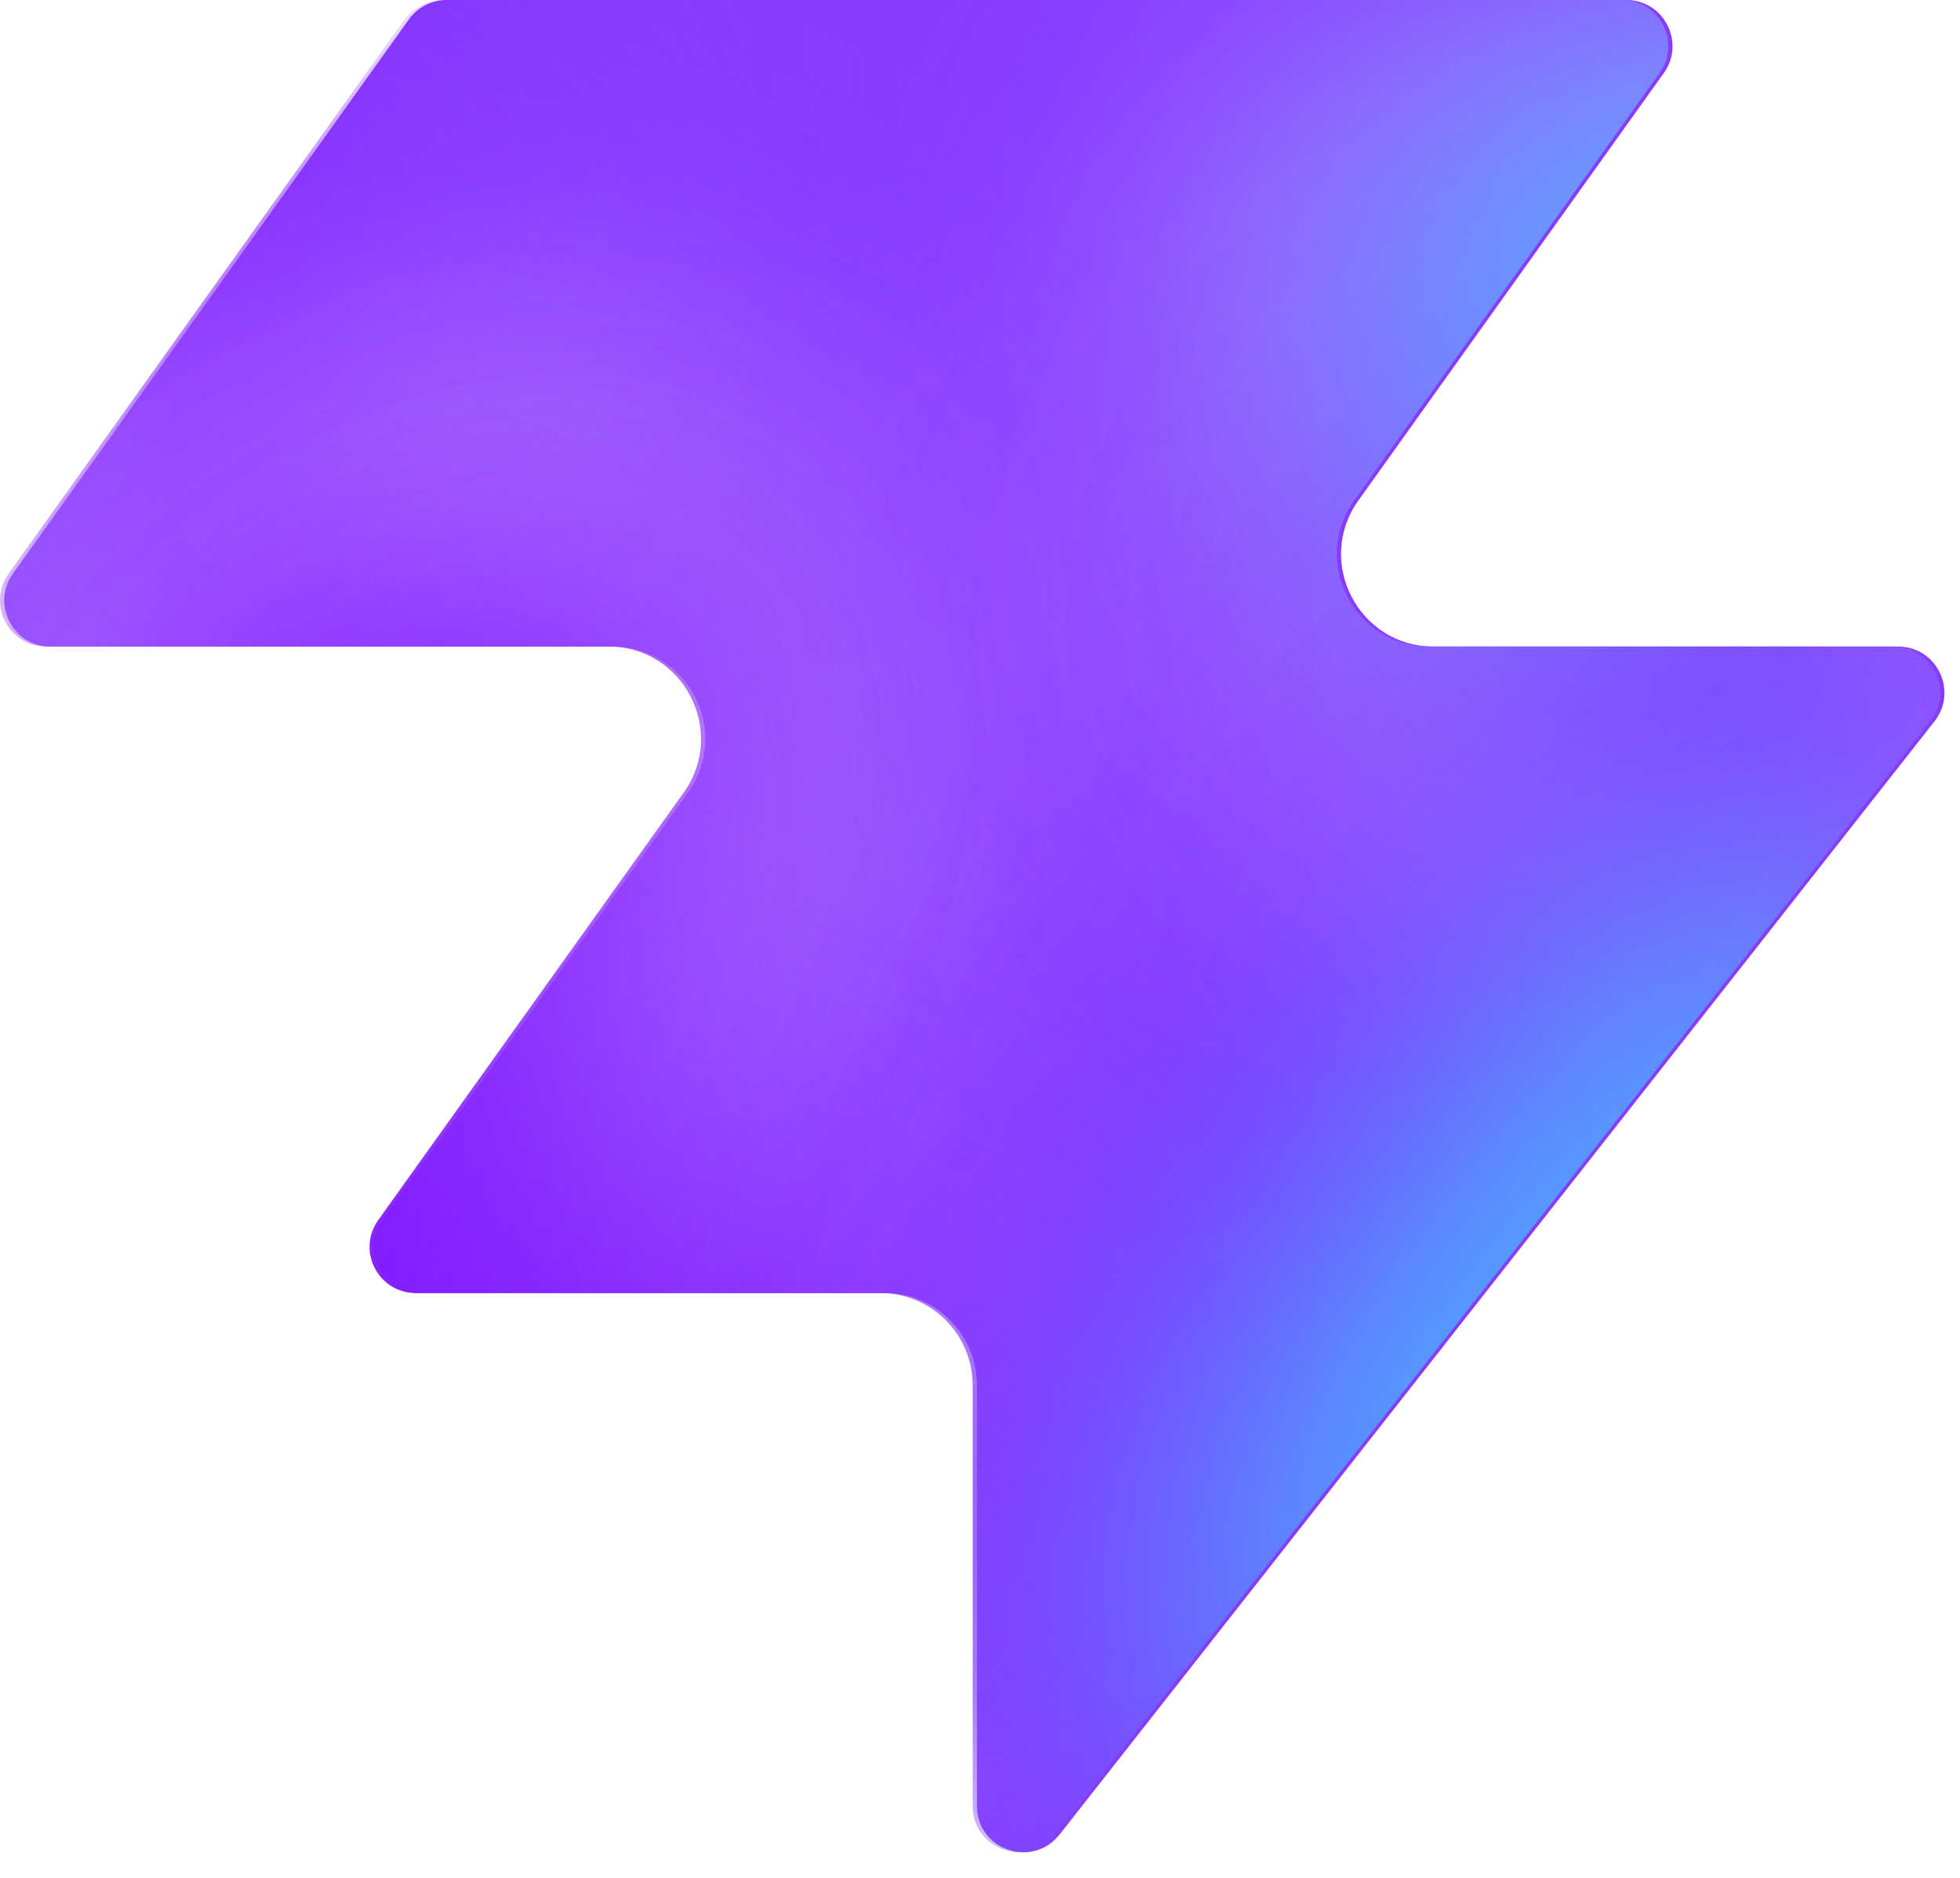
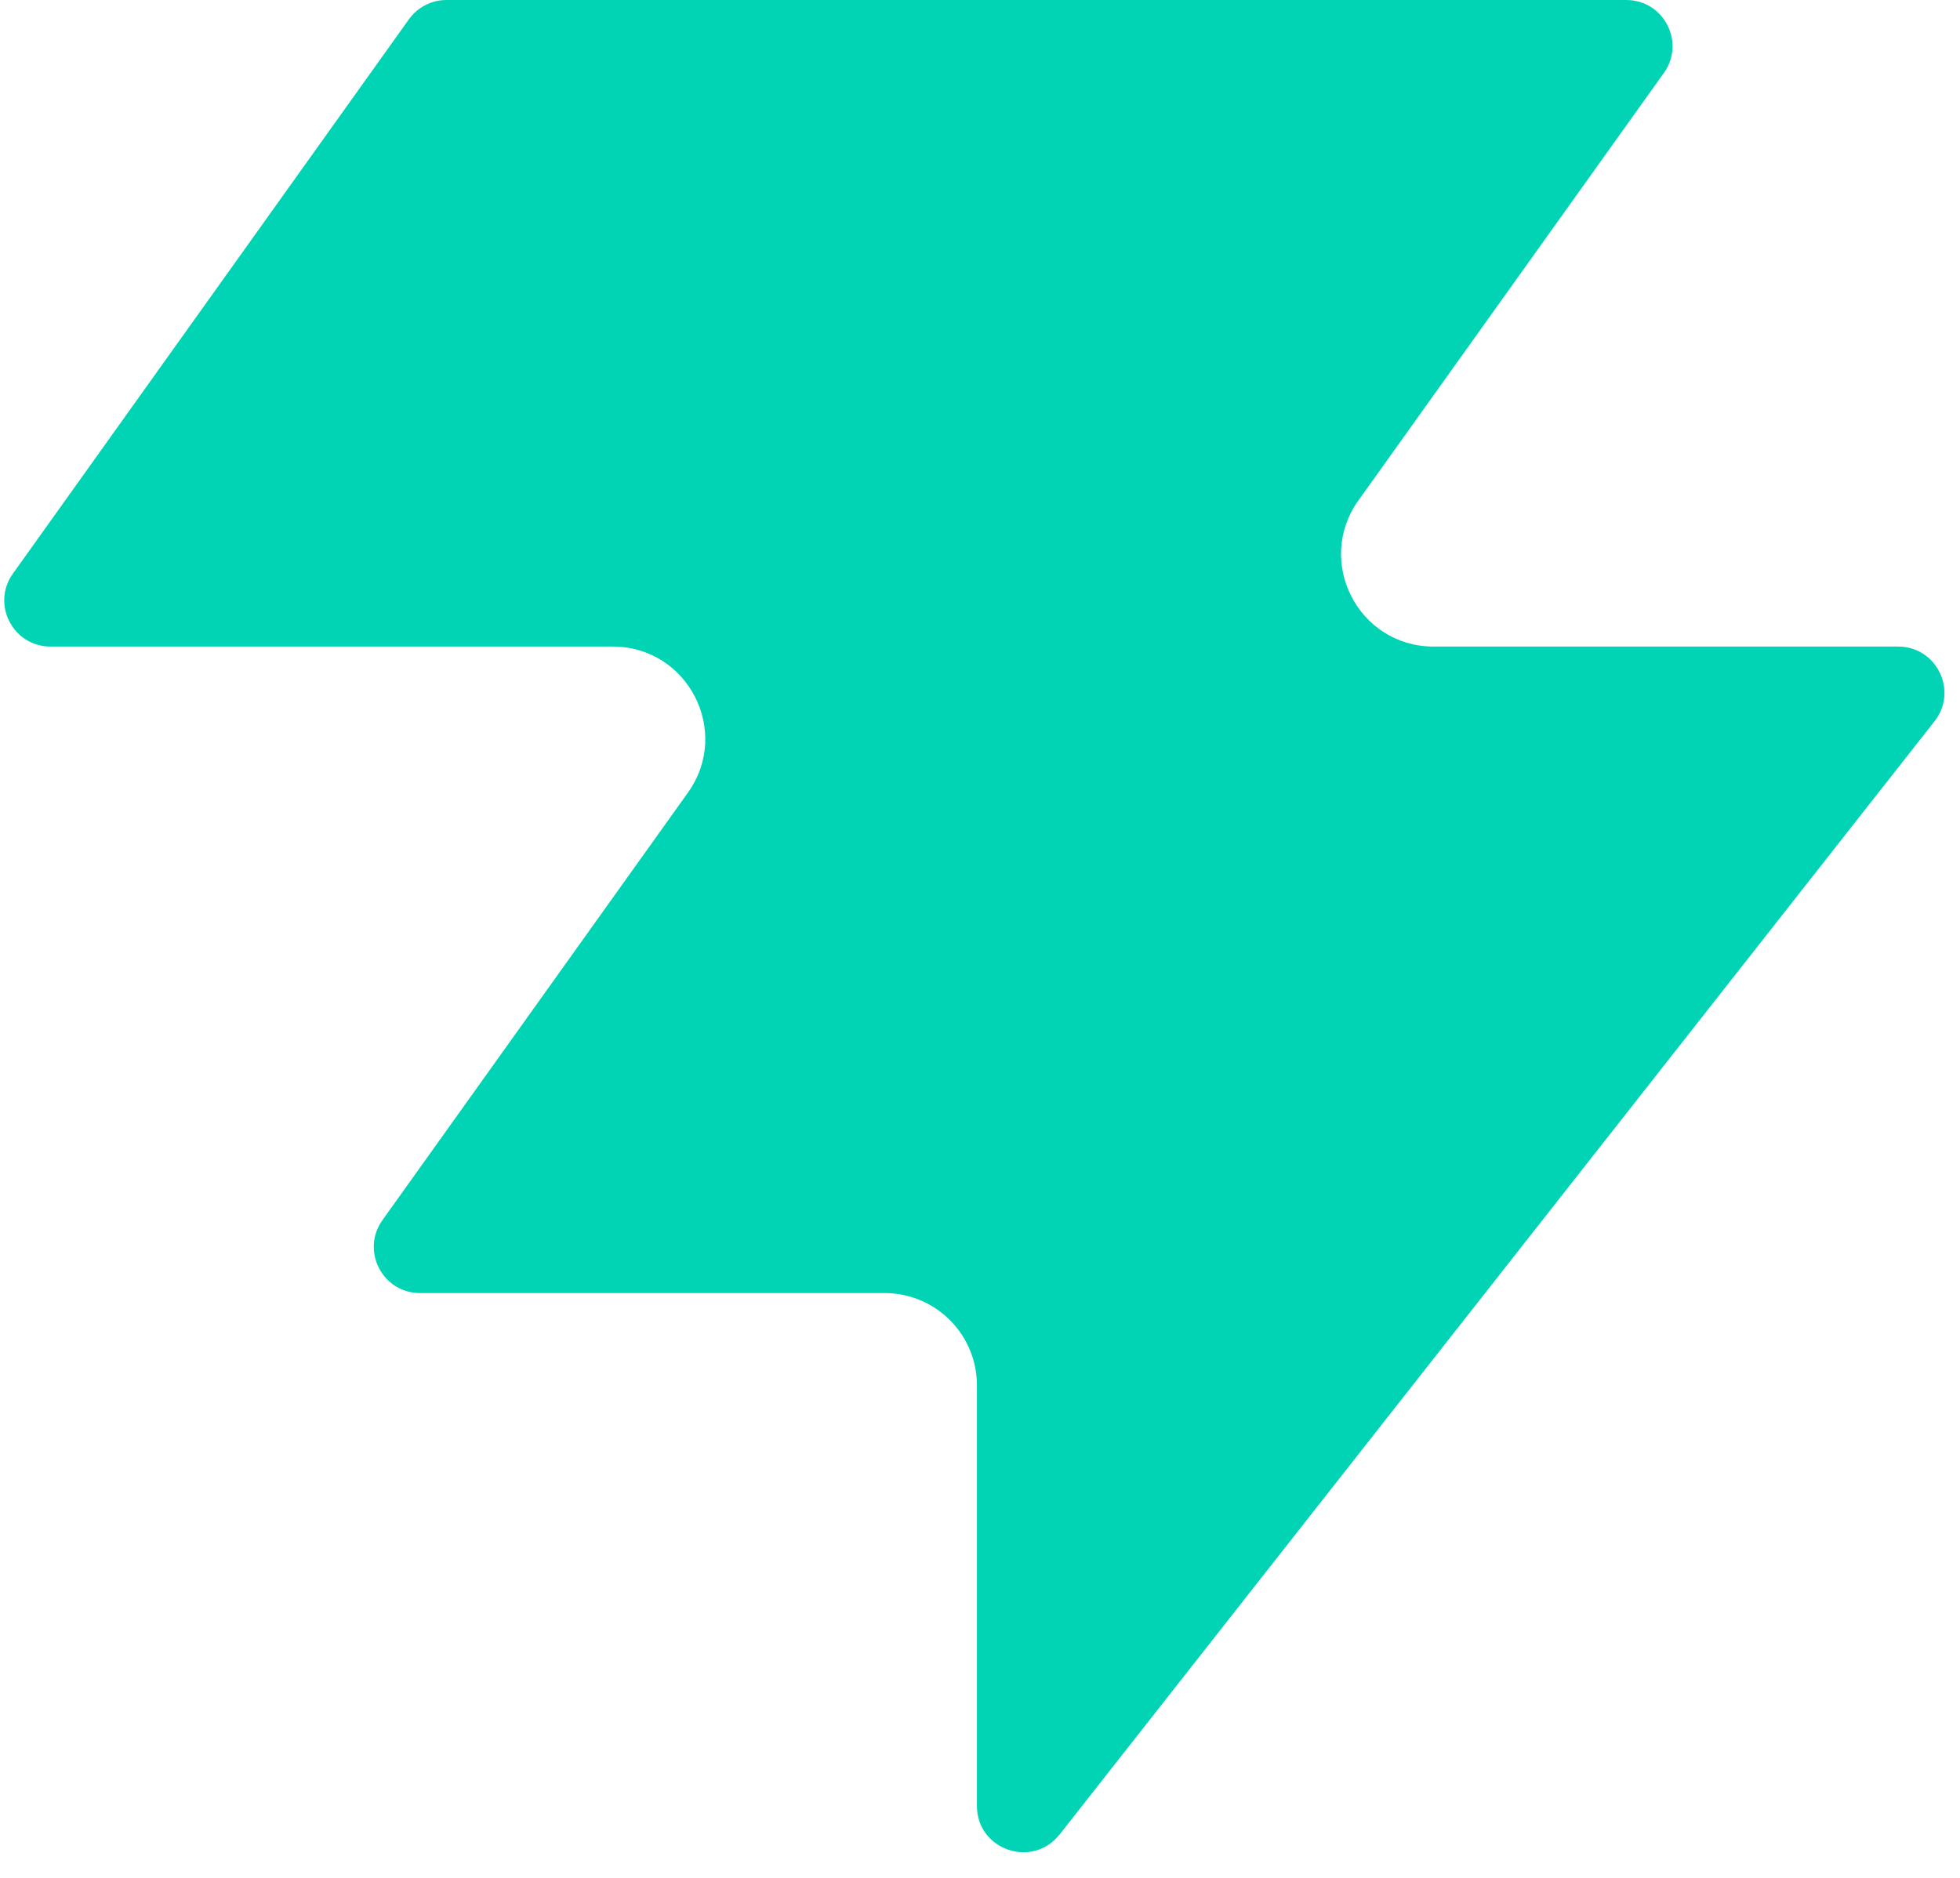
<svg xmlns="http://www.w3.org/2000/svg" width="48" height="46" fill="none" viewBox="0 0 48 46">
-   <path fill="#863bff" d="M25.946 44.938c-.664.845-2.021.375-2.021-.698V33.937a2.26 2.26 0 0 0-2.262-2.262H10.287c-.92 0-1.456-1.04-.92-1.788l7.48-10.471c1.07-1.497 0-3.578-1.842-3.578H1.237c-.92 0-1.456-1.04-.92-1.788L10.013.474c.214-.297.556-.474.92-.474h28.894c.92 0 1.456 1.04.92 1.788l-7.48 10.471c-1.07 1.498 0 3.579 1.842 3.579h11.377c.943 0 1.473 1.088.89 1.83L25.947 44.94z" style="fill:#863bff;fill:color(display-p3 .525 .23 1);fill-opacity:1" />
-   <mask id="a" width="48" height="46" x="0" y="0" maskUnits="userSpaceOnUse" style="mask-type:alpha">
-     <path fill="#000" d="M25.842 44.938c-.664.844-2.021.375-2.021-.698V33.937a2.26 2.26 0 0 0-2.262-2.262H10.183c-.92 0-1.456-1.04-.92-1.788l7.48-10.471c1.07-1.498 0-3.579-1.842-3.579H1.133c-.92 0-1.456-1.04-.92-1.787L9.91.473c.214-.297.556-.474.92-.474h28.894c.92 0 1.456 1.04.92 1.788l-7.48 10.471c-1.07 1.498 0 3.578 1.842 3.578h11.377c.943 0 1.473 1.088.89 1.832L25.843 44.94z" style="fill:#000;fill-opacity:1" />
+   <path fill="#00D4B4" d="M25.946 44.938c-.664.845-2.021.375-2.021-.698V33.937a2.26 2.26 0 0 0-2.262-2.262H10.287c-.92 0-1.456-1.04-.92-1.788l7.48-10.471c1.07-1.497 0-3.578-1.842-3.578H1.237c-.92 0-1.456-1.04-.92-1.788L10.013.474c.214-.297.556-.474.92-.474h28.894c.92 0 1.456 1.04.92 1.788l-7.48 10.471c-1.07 1.498 0 3.579 1.842 3.579h11.377c.943 0 1.473 1.088.89 1.83L25.947 44.94z" />
+   <mask id="a" width="48" height="46" x="0" y="0" maskUnits="userSpaceOnUse">
+     <path fill="#000" d="M25.842 44.938c-.664.844-2.021.375-2.021-.698V33.937a2.26 2.26 0 0 0-2.262-2.262H10.183c-.92 0-1.456-1.04-.92-1.788l7.48-10.471c1.07-1.498 0-3.579-1.842-3.579H1.133c-.92 0-1.456-1.04-.92-1.787L9.91.473c.214-.297.556-.474.92-.474h28.894c.92 0 1.456 1.04.92 1.788l-7.48 10.471c-1.07 1.498 0 3.578 1.842 3.578h11.377c.943 0 1.473 1.088.89 1.832L25.843 44.94z" />
  </mask>
  <g mask="url(#a)">
    <g filter="url(#b)">
-       <ellipse cx="5.508" cy="14.704" fill="#ede6ff" rx="5.508" ry="14.704" style="fill:#ede6ff;fill:color(display-p3 .927 .903 1);fill-opacity:1" transform="matrix(.00324 1 1 -.00324 -4.47 31.516)" />
+       <ellipse cx="5.508" cy="14.704" fill="#E6FAF5" rx="5.508" ry="14.704" transform="matrix(.00324 1 1 -.00324 -4.47 31.516)" />
    </g>
    <g filter="url(#c)">
-       <ellipse cx="10.399" cy="29.851" fill="#ede6ff" rx="10.399" ry="29.851" style="fill:#ede6ff;fill:color(display-p3 .927 .903 1);fill-opacity:1" transform="matrix(.00324 1 1 -.00324 -39.328 7.883)" />
+       <ellipse cx="10.399" cy="29.851" fill="#E6FAF5" rx="10.399" ry="29.851" transform="matrix(.00324 1 1 -.00324 -39.328 7.883)" />
    </g>
    <g filter="url(#d)">
-       <ellipse cx="5.508" cy="30.487" fill="#7e14ff" rx="5.508" ry="30.487" style="fill:#7e14ff;fill:color(display-p3 .492 .077 1);fill-opacity:1" transform="rotate(89.814 -25.913 -14.639)scale(1 -1)" />
+       <ellipse cx="5.508" cy="30.487" fill="#00A88F" rx="5.508" ry="30.487" transform="rotate(89.814 -25.913 -14.639)scale(1 -1)" />
    </g>
    <g filter="url(#e)">
-       <ellipse cx="5.508" cy="30.599" fill="#7e14ff" rx="5.508" ry="30.599" style="fill:#7e14ff;fill:color(display-p3 .492 .077 1);fill-opacity:1" transform="rotate(89.814 -32.644 -3.334)scale(1 -1)" />
+       <ellipse cx="5.508" cy="30.599" fill="#00A88F" rx="5.508" ry="30.599" transform="rotate(89.814 -32.644 -3.334)scale(1 -1)" />
    </g>
    <g filter="url(#f)">
-       <ellipse cx="5.508" cy="30.599" fill="#7e14ff" rx="5.508" ry="30.599" style="fill:#7e14ff;fill:color(display-p3 .492 .077 1);fill-opacity:1" transform="matrix(.00324 1 1 -.00324 -34.34 30.47)" />
+       <ellipse cx="5.508" cy="30.599" fill="#00A88F" rx="5.508" ry="30.599" transform="matrix(.00324 1 1 -.00324 -34.34 30.47)" />
    </g>
    <g filter="url(#g)">
-       <ellipse cx="14.072" cy="22.078" fill="#ede6ff" rx="14.072" ry="22.078" style="fill:#ede6ff;fill:color(display-p3 .927 .903 1);fill-opacity:1" transform="rotate(93.35 24.506 48.493)scale(-1 1)" />
+       <ellipse cx="14.072" cy="22.078" fill="#E6FAF5" rx="14.072" ry="22.078" transform="rotate(93.35 24.506 48.493)scale(-1 1)" />
    </g>
    <g filter="url(#h)">
-       <ellipse cx="3.47" cy="21.501" fill="#7e14ff" rx="3.47" ry="21.501" style="fill:#7e14ff;fill:color(display-p3 .492 .077 1);fill-opacity:1" transform="rotate(89.009 28.708 47.59)scale(-1 1)" />
+       <ellipse cx="3.47" cy="21.501" fill="#00A88F" rx="3.47" ry="21.501" transform="rotate(89.009 28.708 47.59)scale(-1 1)" />
    </g>
    <g filter="url(#i)">
-       <ellipse cx="3.47" cy="21.501" fill="#7e14ff" rx="3.47" ry="21.501" style="fill:#7e14ff;fill:color(display-p3 .492 .077 1);fill-opacity:1" transform="rotate(89.009 28.708 47.59)scale(-1 1)" />
+       <ellipse cx="3.47" cy="21.501" fill="#00A88F" rx="3.47" ry="21.501" transform="rotate(89.009 28.708 47.59)scale(-1 1)" />
    </g>
    <g filter="url(#j)">
-       <ellipse cx=".387" cy="8.972" fill="#7e14ff" rx="4.407" ry="29.108" style="fill:#7e14ff;fill:color(display-p3 .492 .077 1);fill-opacity:1" transform="rotate(39.51 .387 8.972)" />
+       <ellipse cx=".387" cy="8.972" fill="#00A88F" rx="4.407" ry="29.108" transform="rotate(39.51 .387 8.972)" />
    </g>
    <g filter="url(#k)">
-       <ellipse cx="47.523" cy="-6.092" fill="#7e14ff" rx="4.407" ry="29.108" style="fill:#7e14ff;fill:color(display-p3 .492 .077 1);fill-opacity:1" transform="rotate(37.892 47.523 -6.092)" />
+       <ellipse cx="47.523" cy="-6.092" fill="#00A88F" rx="4.407" ry="29.108" transform="rotate(37.892 47.523 -6.092)" />
    </g>
    <g filter="url(#l)">
-       <ellipse cx="41.412" cy="6.333" fill="#47bfff" rx="5.971" ry="9.665" style="fill:#47bfff;fill:color(display-p3 .28 .748 1);fill-opacity:1" transform="rotate(37.892 41.412 6.333)" />
+       <ellipse cx="41.412" cy="6.333" fill="#007A68" rx="5.971" ry="9.665" transform="rotate(37.892 41.412 6.333)" />
    </g>
    <g filter="url(#m)">
-       <ellipse cx="-1.879" cy="38.332" fill="#7e14ff" rx="4.407" ry="29.108" style="fill:#7e14ff;fill:color(display-p3 .492 .077 1);fill-opacity:1" transform="rotate(37.892 -1.88 38.332)" />
+       <ellipse cx="-1.879" cy="38.332" fill="#00A88F" rx="4.407" ry="29.108" transform="rotate(37.892 -1.88 38.332)" />
    </g>
    <g filter="url(#n)">
-       <ellipse cx="-1.879" cy="38.332" fill="#7e14ff" rx="4.407" ry="29.108" style="fill:#7e14ff;fill:color(display-p3 .492 .077 1);fill-opacity:1" transform="rotate(37.892 -1.88 38.332)" />
+       <ellipse cx="-1.879" cy="38.332" fill="#00A88F" rx="4.407" ry="29.108" transform="rotate(37.892 -1.88 38.332)" />
    </g>
    <g filter="url(#o)">
-       <ellipse cx="35.651" cy="29.907" fill="#7e14ff" rx="4.407" ry="29.108" style="fill:#7e14ff;fill:color(display-p3 .492 .077 1);fill-opacity:1" transform="rotate(37.892 35.651 29.907)" />
+       <ellipse cx="35.651" cy="29.907" fill="#00A88F" rx="4.407" ry="29.108" transform="rotate(37.892 35.651 29.907)" />
    </g>
    <g filter="url(#p)">
-       <ellipse cx="38.418" cy="32.4" fill="#47bfff" rx="5.971" ry="15.297" style="fill:#47bfff;fill:color(display-p3 .28 .748 1);fill-opacity:1" transform="rotate(37.892 38.418 32.4)" />
+       <ellipse cx="38.418" cy="32.4" fill="#007A68" rx="5.971" ry="15.297" transform="rotate(37.892 38.418 32.4)" />
    </g>
  </g>
  <defs>
    <filter id="b" width="60.045" height="41.654" x="-19.77" y="16.149" color-interpolation-filters="sRGB" filterUnits="userSpaceOnUse">
      <feFlood flood-opacity="0" result="BackgroundImageFix" />
      <feBlend in="SourceGraphic" in2="BackgroundImageFix" result="shape" />
      <feGaussianBlur result="effect1_foregroundBlur_2002_17158" stdDeviation="7.659" />
    </filter>
    <filter id="c" width="90.34" height="51.437" x="-54.613" y="-7.533" color-interpolation-filters="sRGB" filterUnits="userSpaceOnUse">
      <feFlood flood-opacity="0" result="BackgroundImageFix" />
      <feBlend in="SourceGraphic" in2="BackgroundImageFix" result="shape" />
      <feGaussianBlur result="effect1_foregroundBlur_2002_17158" stdDeviation="7.659" />
    </filter>
    <filter id="d" width="79.355" height="29.4" x="-49.64" y="2.03" color-interpolation-filters="sRGB" filterUnits="userSpaceOnUse">
      <feFlood flood-opacity="0" result="BackgroundImageFix" />
      <feBlend in="SourceGraphic" in2="BackgroundImageFix" result="shape" />
      <feGaussianBlur result="effect1_foregroundBlur_2002_17158" stdDeviation="4.596" />
    </filter>
    <filter id="e" width="79.579" height="29.4" x="-45.045" y="20.029" color-interpolation-filters="sRGB" filterUnits="userSpaceOnUse">
      <feFlood flood-opacity="0" result="BackgroundImageFix" />
      <feBlend in="SourceGraphic" in2="BackgroundImageFix" result="shape" />
      <feGaussianBlur result="effect1_foregroundBlur_2002_17158" stdDeviation="4.596" />
    </filter>
    <filter id="f" width="79.579" height="29.4" x="-43.513" y="21.178" color-interpolation-filters="sRGB" filterUnits="userSpaceOnUse">
      <feFlood flood-opacity="0" result="BackgroundImageFix" />
      <feBlend in="SourceGraphic" in2="BackgroundImageFix" result="shape" />
      <feGaussianBlur result="effect1_foregroundBlur_2002_17158" stdDeviation="4.596" />
    </filter>
    <filter id="g" width="74.749" height="58.852" x="15.756" y="-17.901" color-interpolation-filters="sRGB" filterUnits="userSpaceOnUse">
      <feFlood flood-opacity="0" result="BackgroundImageFix" />
      <feBlend in="SourceGraphic" in2="BackgroundImageFix" result="shape" />
      <feGaussianBlur result="effect1_foregroundBlur_2002_17158" stdDeviation="7.659" />
    </filter>
    <filter id="h" width="61.377" height="25.362" x="23.548" y="2.284" color-interpolation-filters="sRGB" filterUnits="userSpaceOnUse">
      <feFlood flood-opacity="0" result="BackgroundImageFix" />
      <feBlend in="SourceGraphic" in2="BackgroundImageFix" result="shape" />
      <feGaussianBlur result="effect1_foregroundBlur_2002_17158" stdDeviation="4.596" />
    </filter>
    <filter id="i" width="61.377" height="25.362" x="23.548" y="2.284" color-interpolation-filters="sRGB" filterUnits="userSpaceOnUse">
      <feFlood flood-opacity="0" result="BackgroundImageFix" />
      <feBlend in="SourceGraphic" in2="BackgroundImageFix" result="shape" />
      <feGaussianBlur result="effect1_foregroundBlur_2002_17158" stdDeviation="4.596" />
    </filter>
    <filter id="j" width="56.045" height="63.649" x="-27.636" y="-22.853" color-interpolation-filters="sRGB" filterUnits="userSpaceOnUse">
      <feFlood flood-opacity="0" result="BackgroundImageFix" />
      <feBlend in="SourceGraphic" in2="BackgroundImageFix" result="shape" />
      <feGaussianBlur result="effect1_foregroundBlur_2002_17158" stdDeviation="4.596" />
    </filter>
    <filter id="k" width="54.814" height="64.646" x="20.116" y="-38.415" color-interpolation-filters="sRGB" filterUnits="userSpaceOnUse">
      <feFlood flood-opacity="0" result="BackgroundImageFix" />
      <feBlend in="SourceGraphic" in2="BackgroundImageFix" result="shape" />
      <feGaussianBlur result="effect1_foregroundBlur_2002_17158" stdDeviation="4.596" />
    </filter>
    <filter id="l" width="33.541" height="35.313" x="24.641" y="-11.323" color-interpolation-filters="sRGB" filterUnits="userSpaceOnUse">
      <feFlood flood-opacity="0" result="BackgroundImageFix" />
      <feBlend in="SourceGraphic" in2="BackgroundImageFix" result="shape" />
      <feGaussianBlur result="effect1_foregroundBlur_2002_17158" stdDeviation="4.596" />
    </filter>
    <filter id="m" width="54.814" height="64.646" x="-29.286" y="6.009" color-interpolation-filters="sRGB" filterUnits="userSpaceOnUse">
      <feFlood flood-opacity="0" result="BackgroundImageFix" />
      <feBlend in="SourceGraphic" in2="BackgroundImageFix" result="shape" />
      <feGaussianBlur result="effect1_foregroundBlur_2002_17158" stdDeviation="4.596" />
    </filter>
    <filter id="n" width="54.814" height="64.646" x="-29.286" y="6.009" color-interpolation-filters="sRGB" filterUnits="userSpaceOnUse">
      <feFlood flood-opacity="0" result="BackgroundImageFix" />
      <feBlend in="SourceGraphic" in2="BackgroundImageFix" result="shape" />
      <feGaussianBlur result="effect1_foregroundBlur_2002_17158" stdDeviation="4.596" />
    </filter>
    <filter id="o" width="54.814" height="64.646" x="8.244" y="-2.416" color-interpolation-filters="sRGB" filterUnits="userSpaceOnUse">
      <feFlood flood-opacity="0" result="BackgroundImageFix" />
      <feBlend in="SourceGraphic" in2="BackgroundImageFix" result="shape" />
      <feGaussianBlur result="effect1_foregroundBlur_2002_17158" stdDeviation="4.596" />
    </filter>
    <filter id="p" width="39.409" height="43.623" x="18.713" y="10.588" color-interpolation-filters="sRGB" filterUnits="userSpaceOnUse">
      <feFlood flood-opacity="0" result="BackgroundImageFix" />
      <feBlend in="SourceGraphic" in2="BackgroundImageFix" result="shape" />
      <feGaussianBlur result="effect1_foregroundBlur_2002_17158" stdDeviation="4.596" />
    </filter>
  </defs>
</svg>
